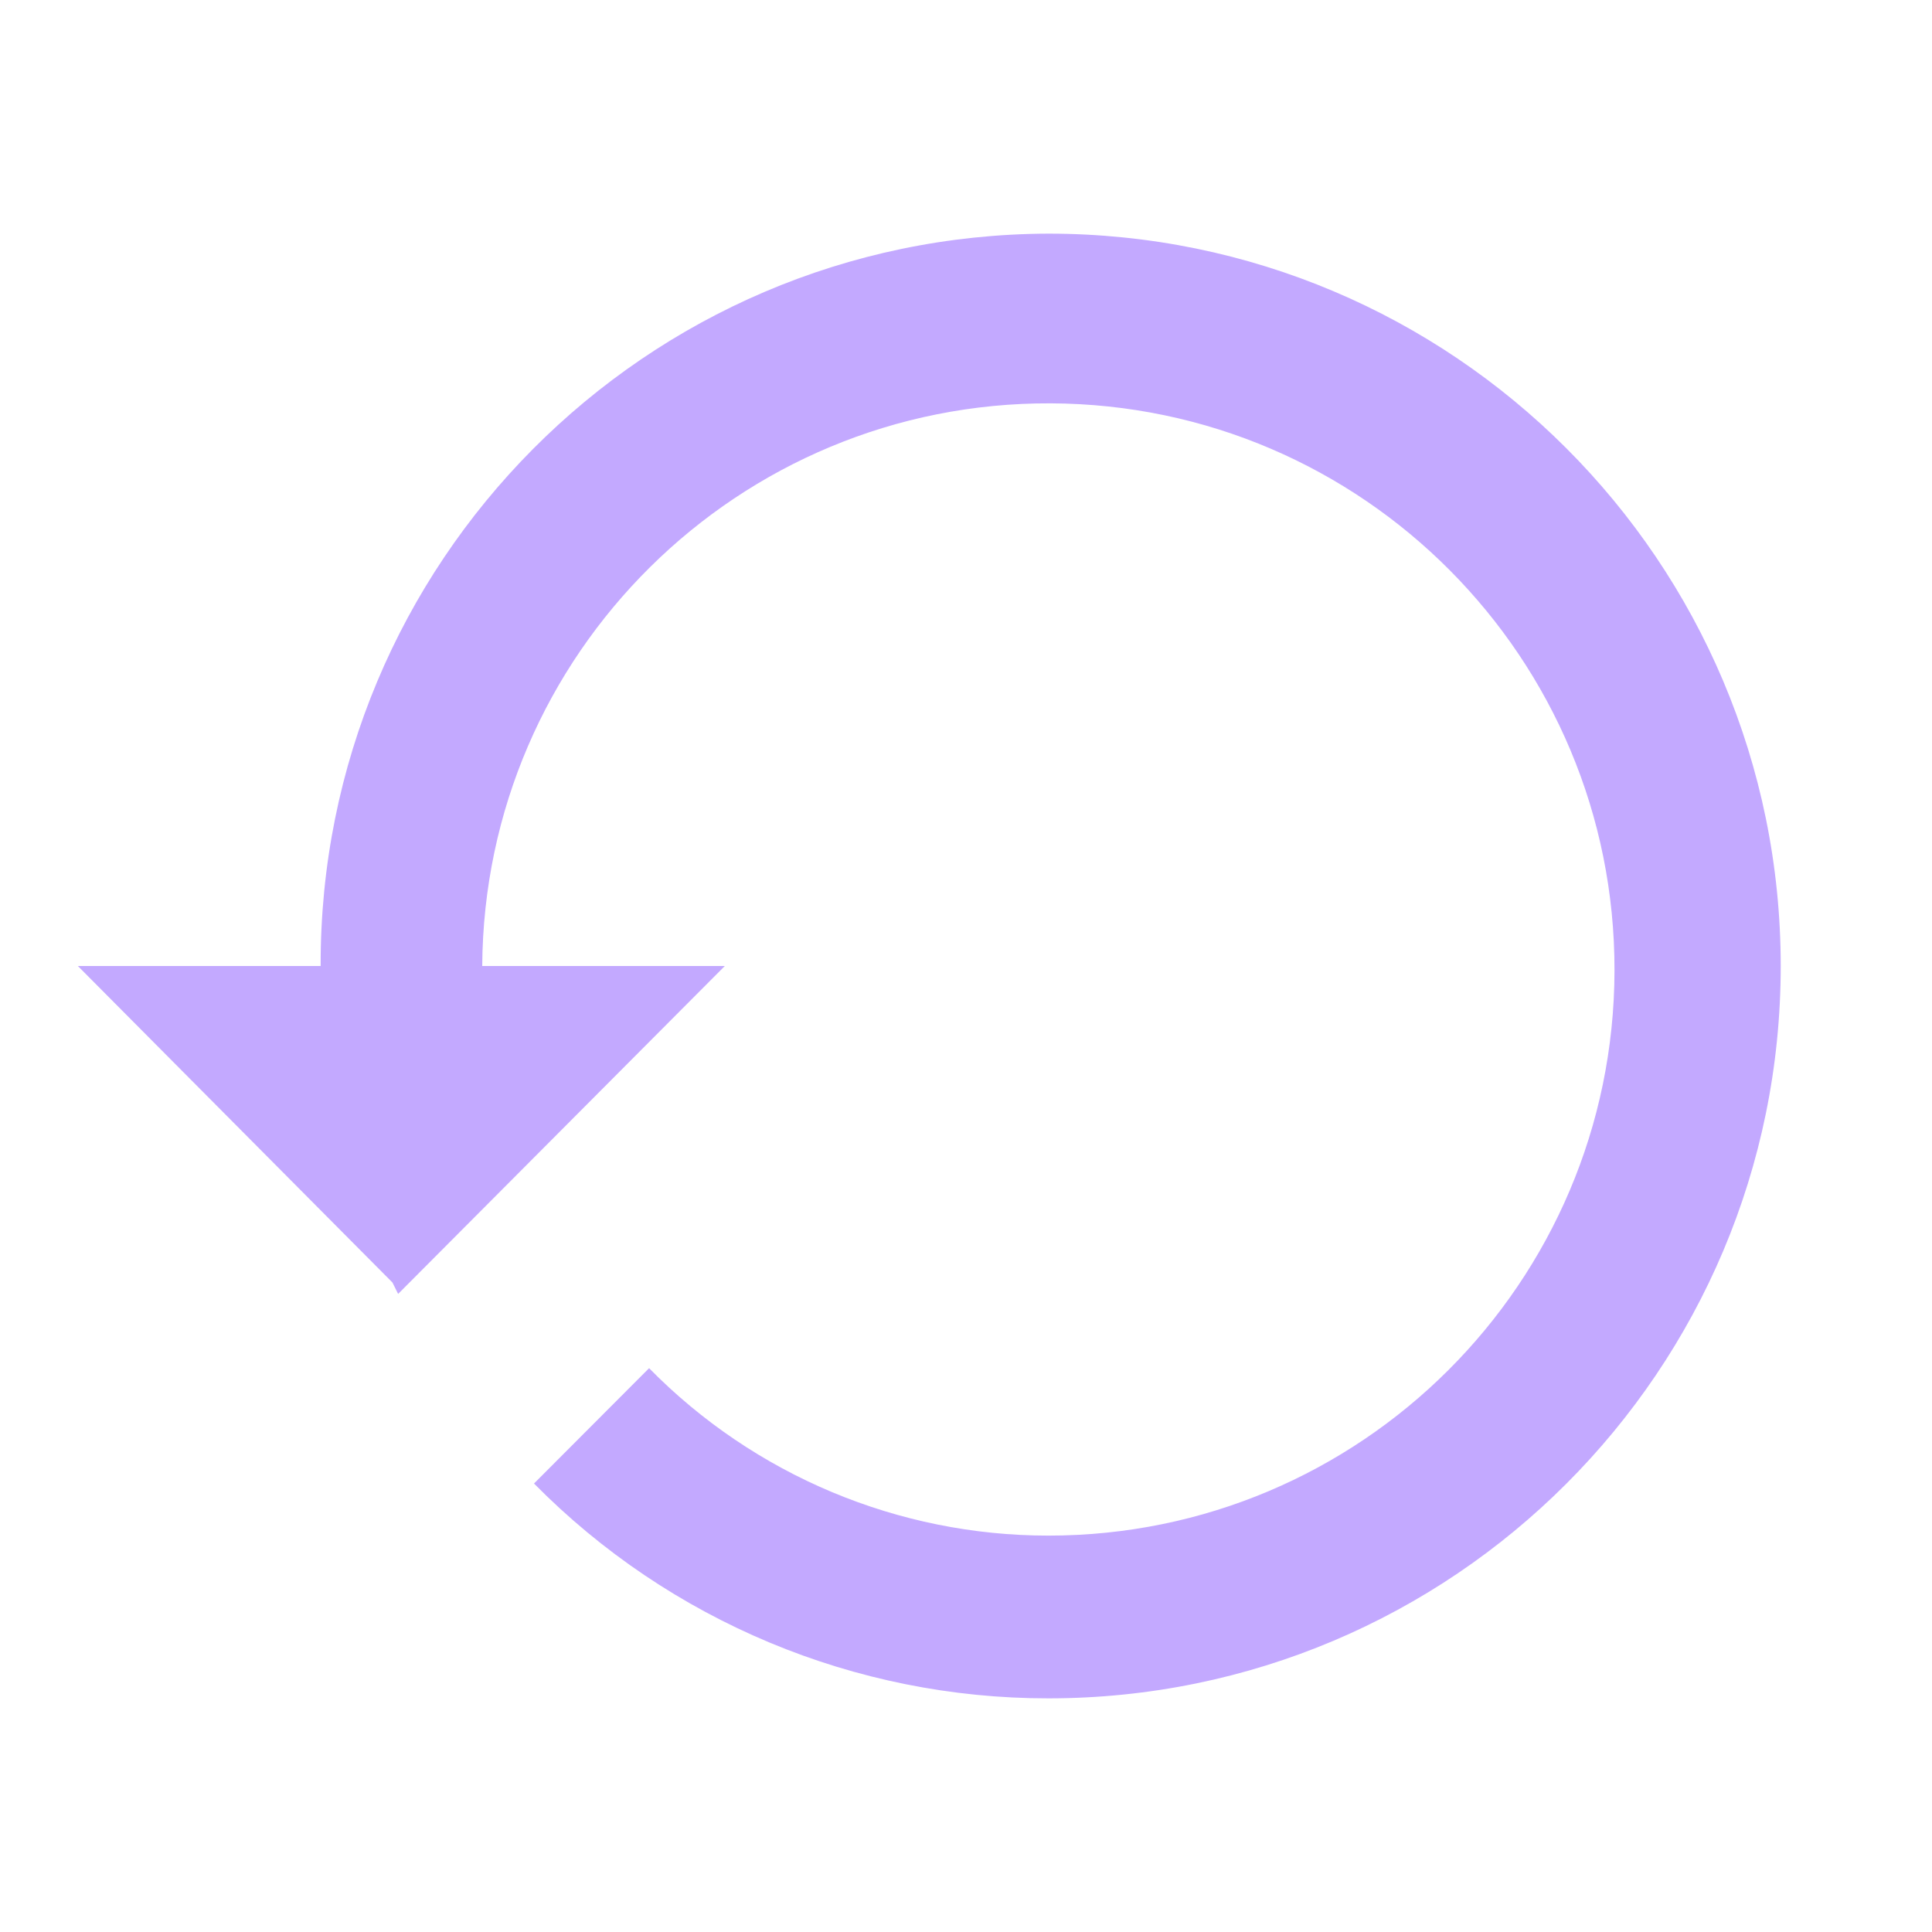
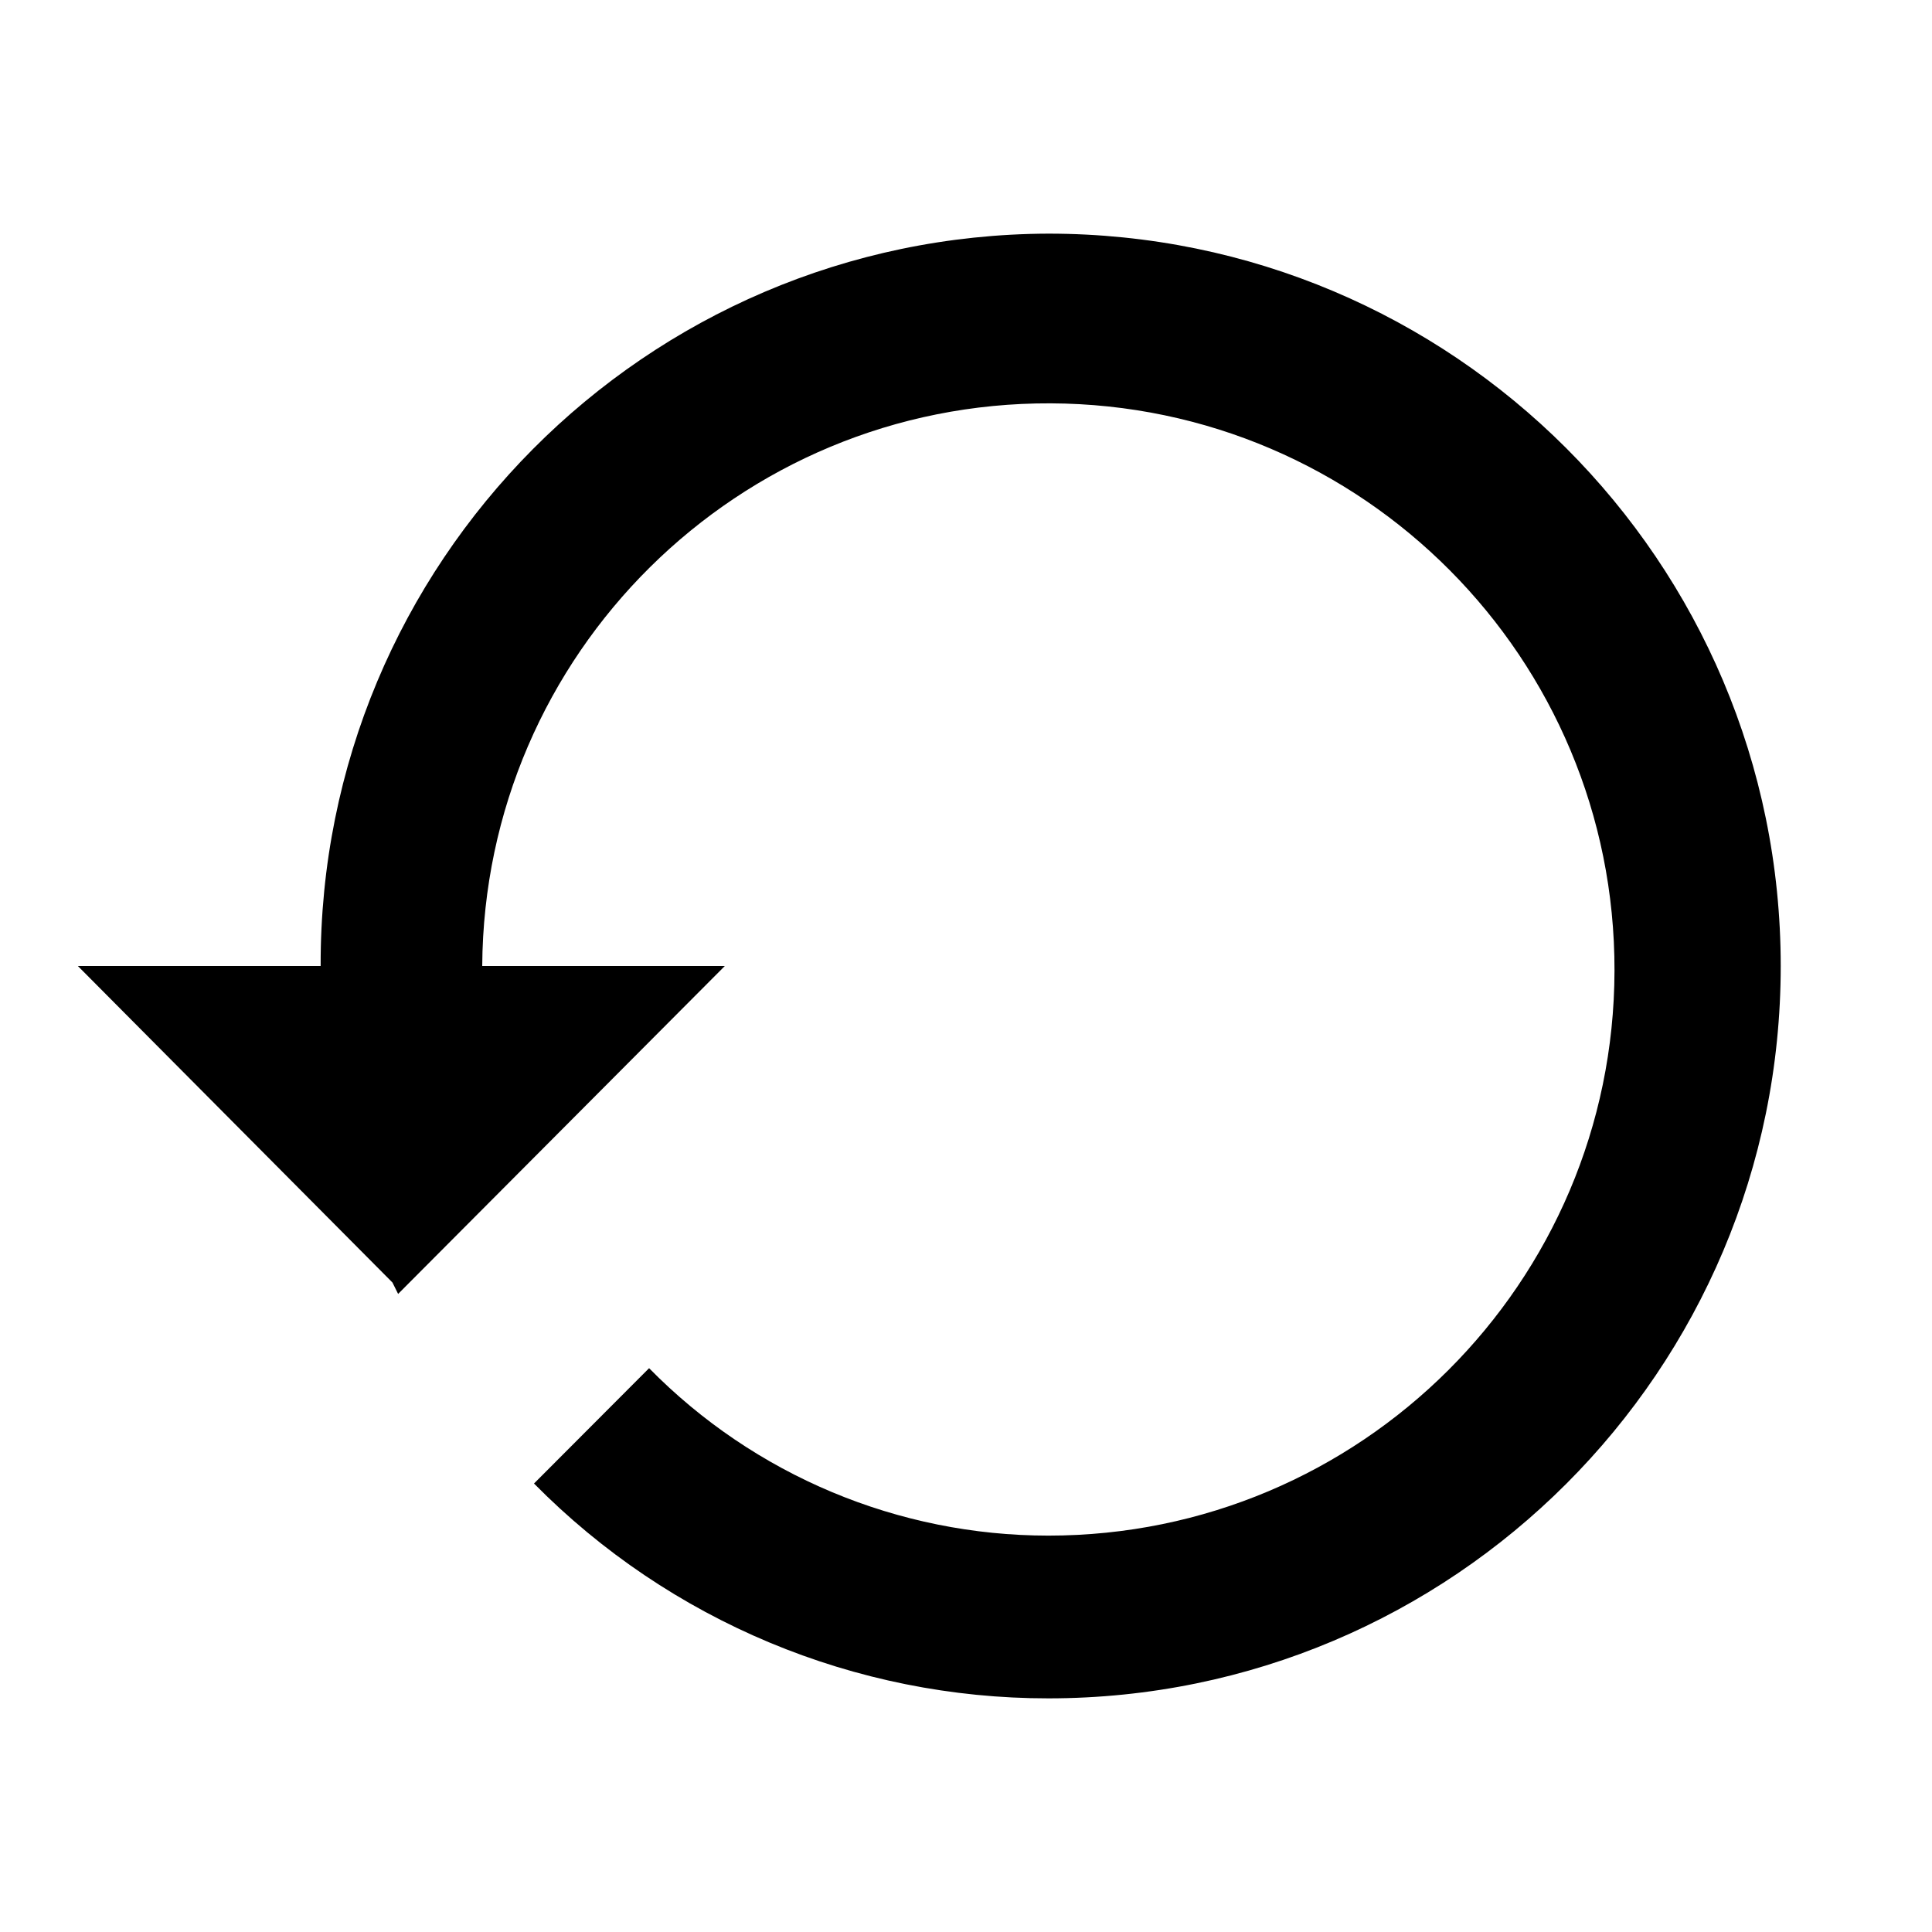
<svg xmlns="http://www.w3.org/2000/svg" id="reset" width="30" height="30" viewBox="0 0 30 30">
  <path id="Path_1" data-name="Path 1" d="M0,0H30V30H0Z" fill="none" />
-   <path id="Path_2" data-name="Path 2" d="M16.07,3a11.338,11.338,0,0,0-11.3,11.372H1l4.885,4.915.088.177,5.073-5.092H7.279a8.791,8.791,0,1,1,8.791,8.845,8.693,8.693,0,0,1-6.2-2.6L8.083,22.408a11.211,11.211,0,0,0,7.987,3.336A11.372,11.372,0,0,0,16.07,3Z" transform="translate(0.209 0.628)" fill="#c3a9ff" />
+   <path id="Path_2" data-name="Path 2" d="M16.07,3a11.338,11.338,0,0,0-11.3,11.372H1l4.885,4.915.088.177,5.073-5.092H7.279a8.791,8.791,0,1,1,8.791,8.845,8.693,8.693,0,0,1-6.2-2.6L8.083,22.408a11.211,11.211,0,0,0,7.987,3.336A11.372,11.372,0,0,0,16.07,3Z" transform="translate(0.209 0.628)" fill="#000000" />
</svg>
